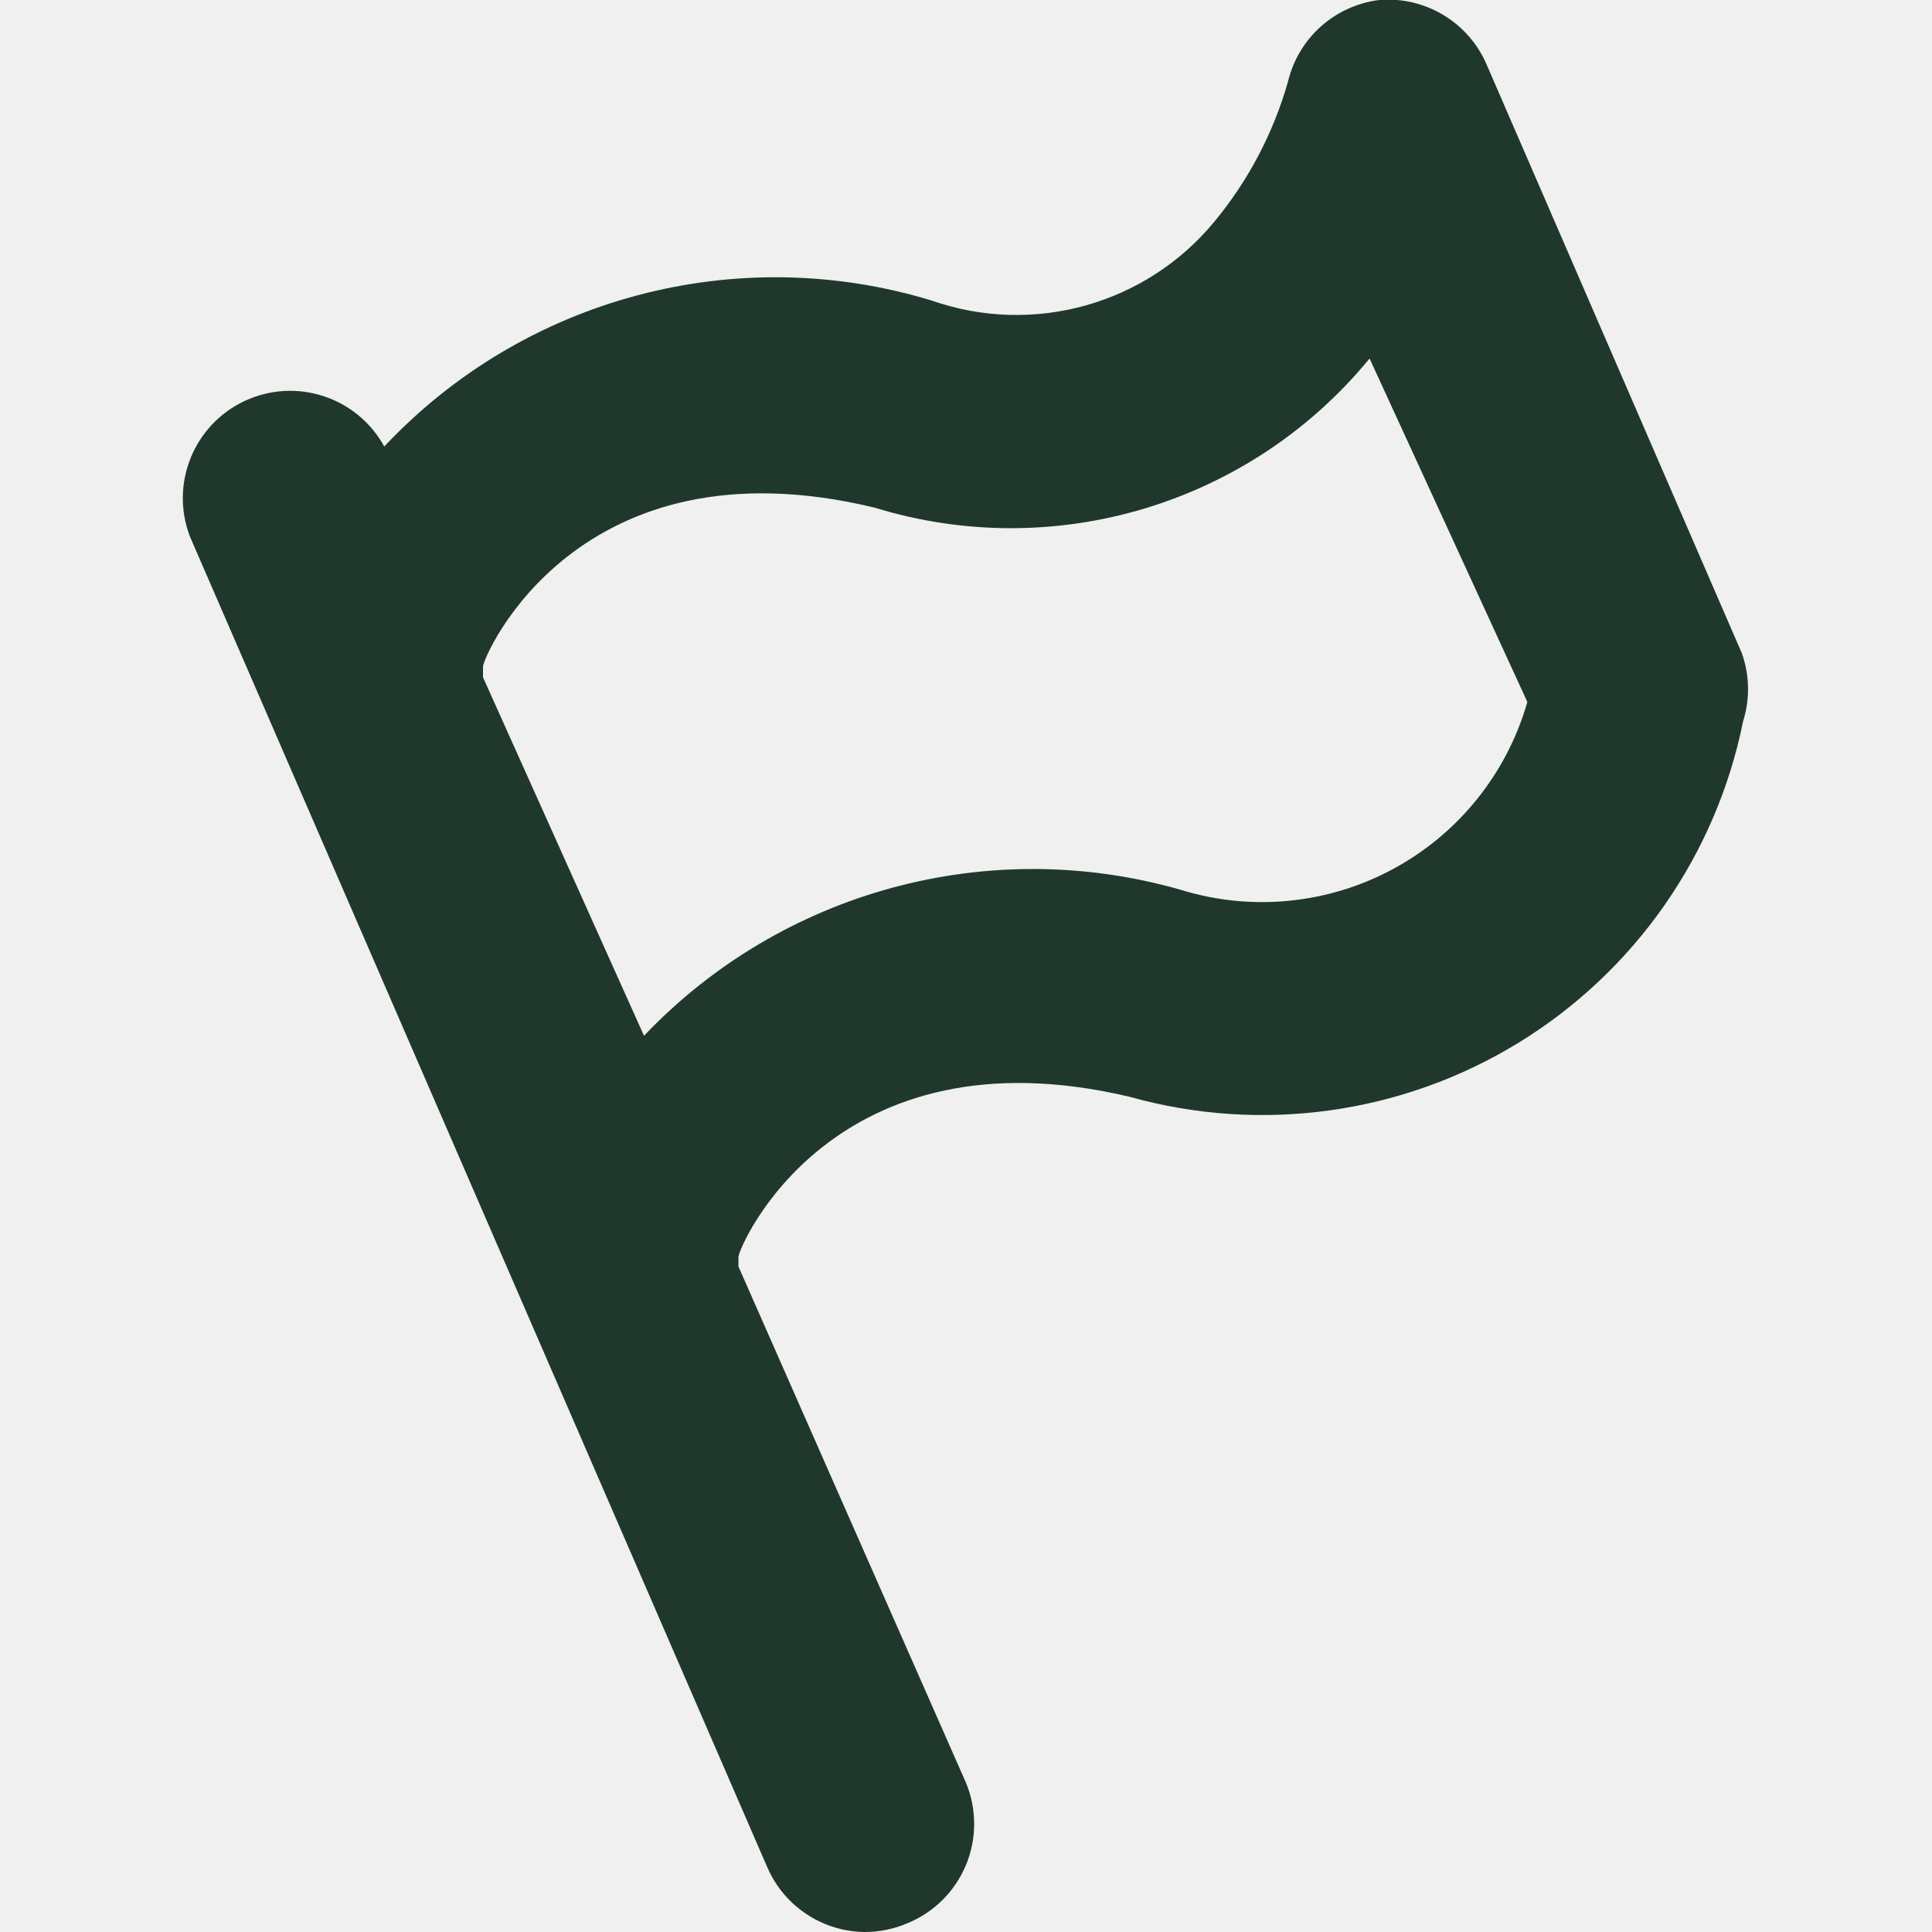
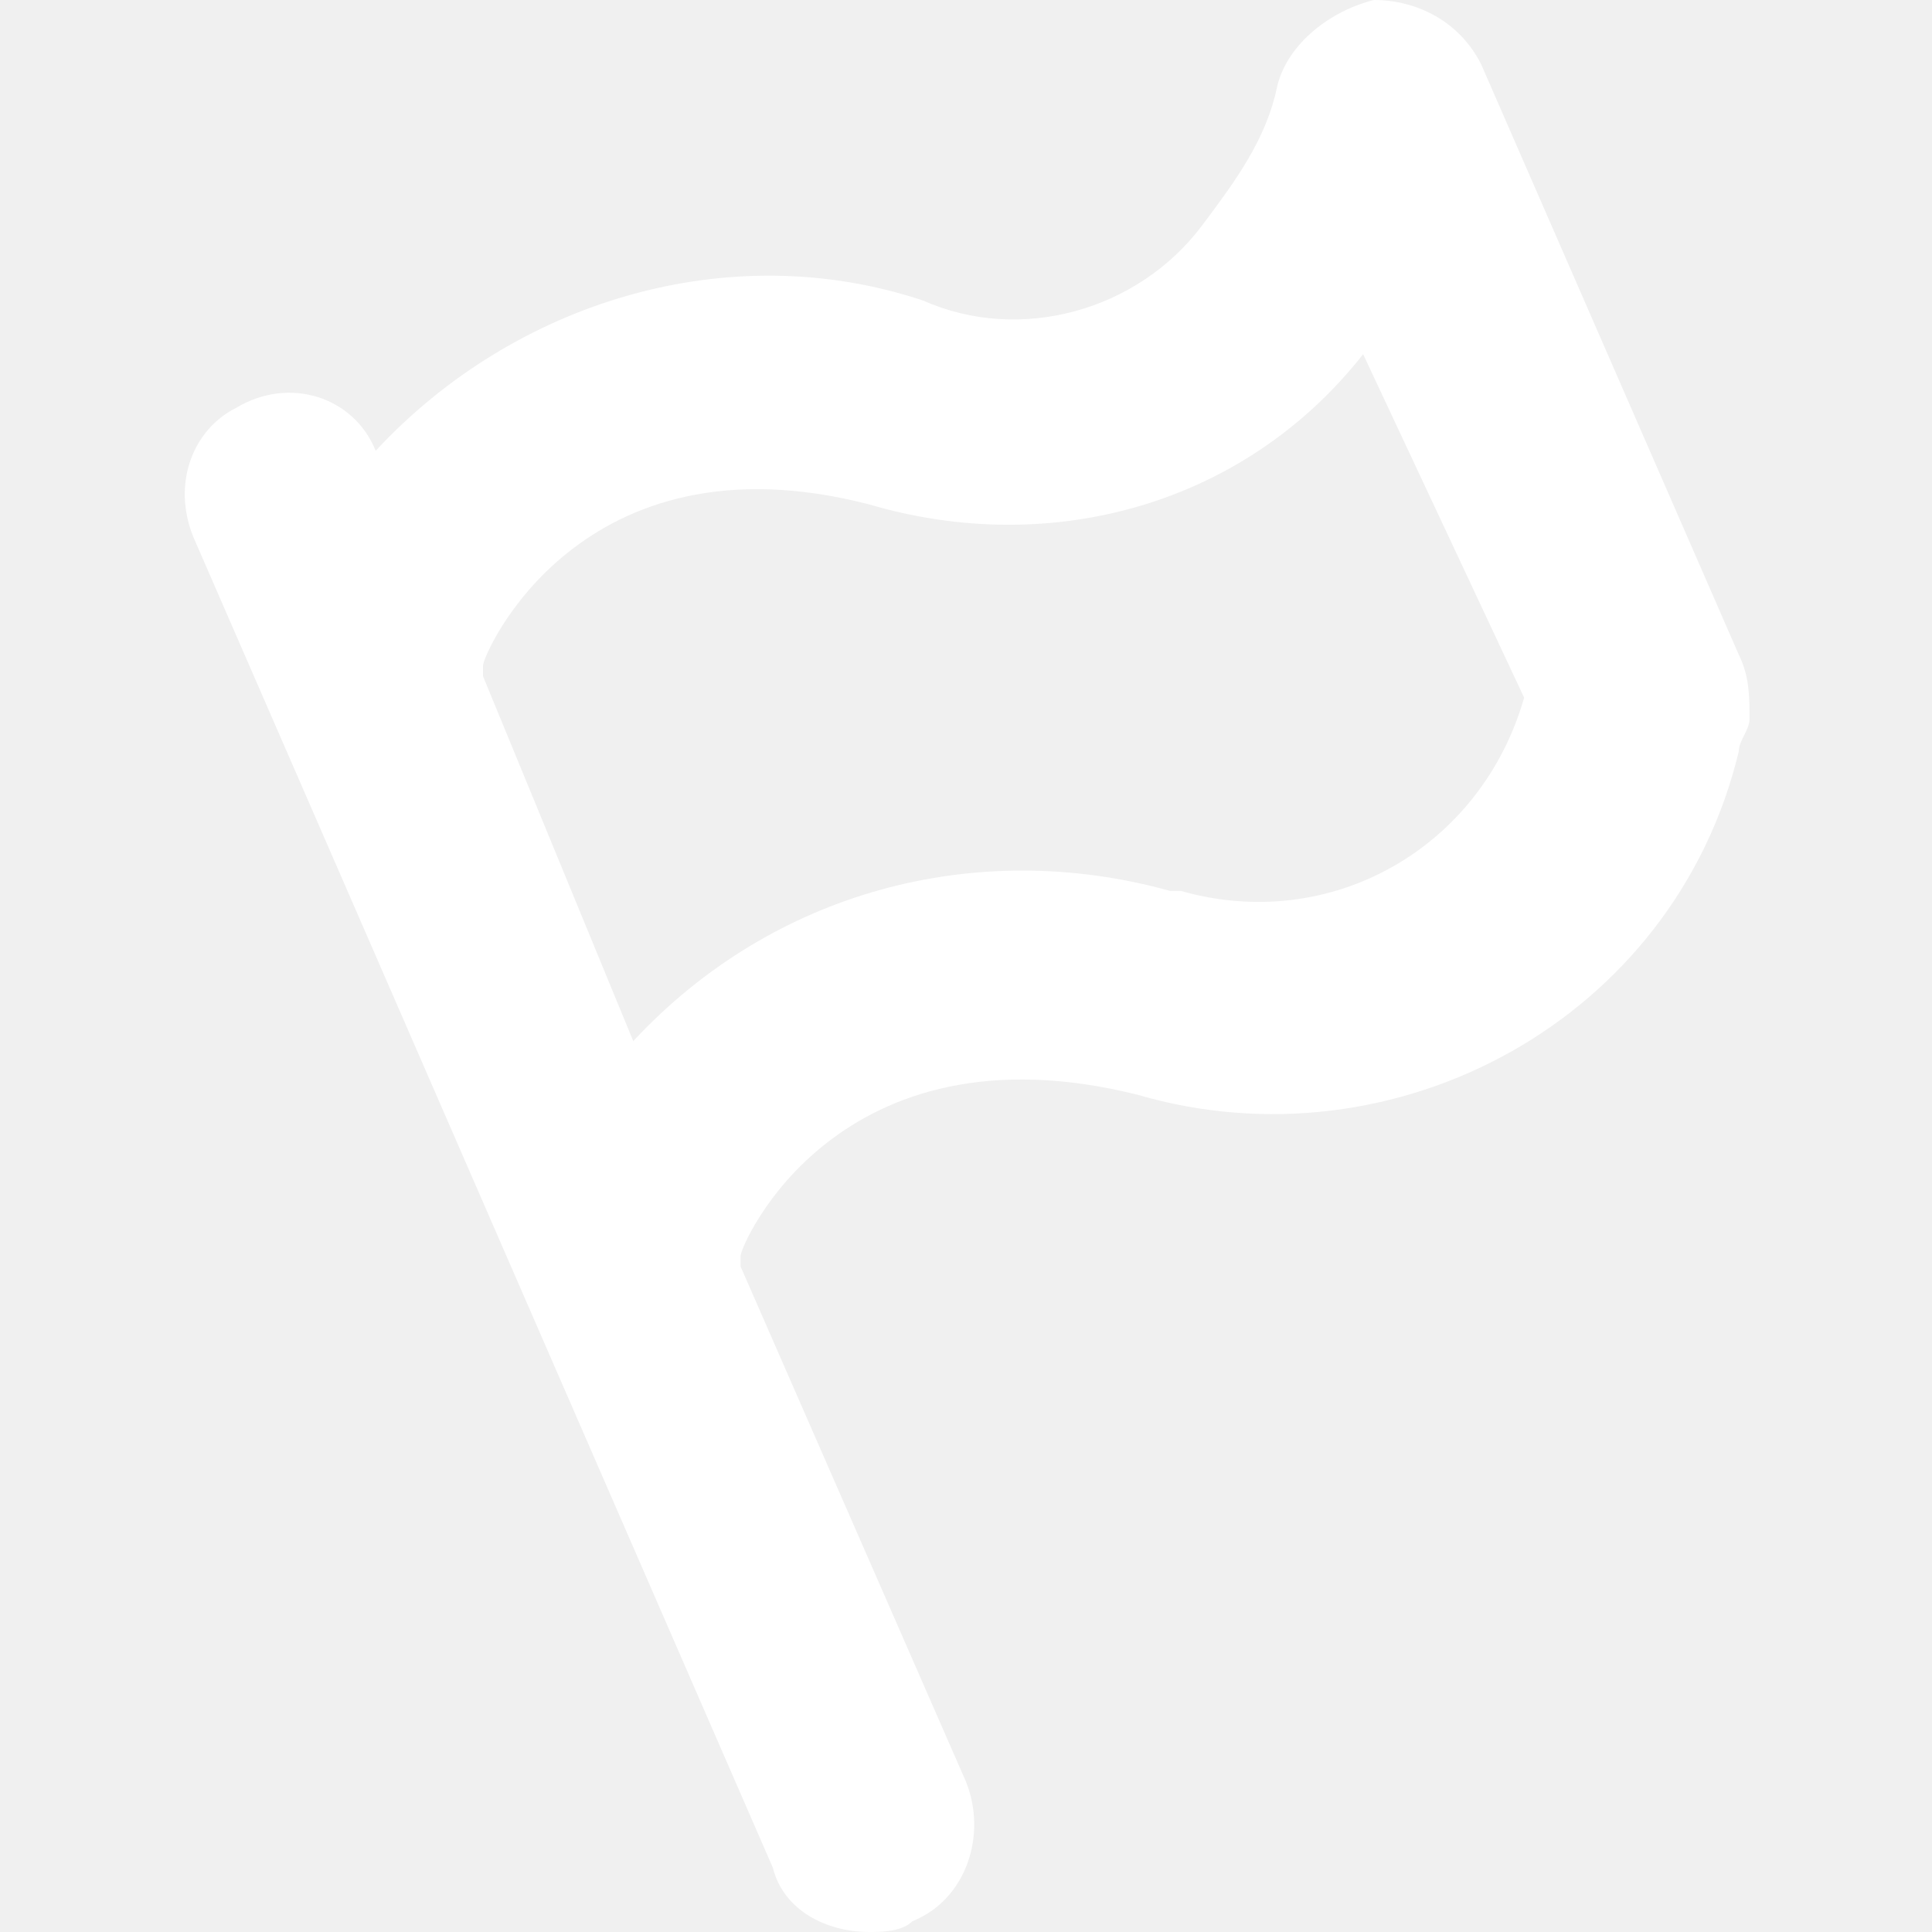
- <svg xmlns="http://www.w3.org/2000/svg" id="bffe4c1b-ceda-4725-8e42-bb62ce75ad55" data-name="Ebene 1" viewBox="0 0 18 18">
-   <defs>
-     <style>.ad0cfdfe-761b-4de6-95a6-939de8dafbb5{fill:#1f382b;}</style>
-   </defs>
-   <path class="ad0cfdfe-761b-4de6-95a6-939de8dafbb5" d="M16.23,6.09,13.85.6a1,1,0,0,0-1-.6A1,1,0,0,0,12,.76a3.58,3.58,0,0,1-.69,1.31,2.39,2.39,0,0,1-2.63.73,5,5,0,0,0-5.1,1.36A1,1,0,0,0,1.77,5L7.15,17.4a1,1,0,0,0,.91.6,1,1,0,0,0,.39-.08A1,1,0,0,0,9,16.61L6.88,11.8l0-.09c0-.09.88-2.15,3.65-1.49a4.57,4.57,0,0,0,5.71-3.5A1,1,0,0,0,16.23,6.09Zm-2,.45A2.57,2.57,0,0,1,11,8.29,5,5,0,0,0,6,9.65L4.5,6.31l0-.1c0-.09.88-2.15,3.65-1.48a4.32,4.32,0,0,0,4.61-1.39l0,0Z" />
+ <svg xmlns="http://www.w3.org/2000/svg" version="1.1" id="bffe4c1b-ceda-4725-8e42-bb62ce75ad55" x="0px" y="0px" viewBox="0 0 18 18" style="enable-background:new 0 0 18 18;" xml:space="preserve">
+   <style type="text/css">
+ 	.st0{fill:#FFFFFF;}
+ </style>
+   <path class="st0" d="M16.2,6.1l-2.4-5.5c-0.2-0.4-0.6-0.6-1-0.6c-0.4,0.1-0.8,0.4-0.9,0.8c-0.1,0.5-0.4,0.9-0.7,1.3  c-0.6,0.8-1.7,1.1-2.6,0.7c-1.8-0.6-3.8,0-5.1,1.4C3.3,3.7,2.7,3.5,2.2,3.8C1.8,4,1.6,4.5,1.8,5l5.4,12.4C7.3,17.8,7.7,18,8.1,18  c0.1,0,0.3,0,0.4-0.1C9,17.7,9.2,17.1,9,16.6c0,0,0,0,0,0l-2.1-4.8v-0.1c0-0.1,0.9-2.2,3.7-1.5c2.4,0.7,5-0.7,5.6-3.2  c0-0.1,0.1-0.2,0.1-0.3C16.3,6.5,16.3,6.3,16.2,6.1z M14.2,6.5c-0.4,1.4-1.8,2.2-3.2,1.8c0,0,0,0-0.1,0c-1.8-0.5-3.7,0-5,1.4  L4.5,6.3V6.2c0-0.1,0.9-2.2,3.6-1.5c1.7,0.5,3.5,0,4.6-1.4l0,0L14.2,6.5z" />
</svg>
